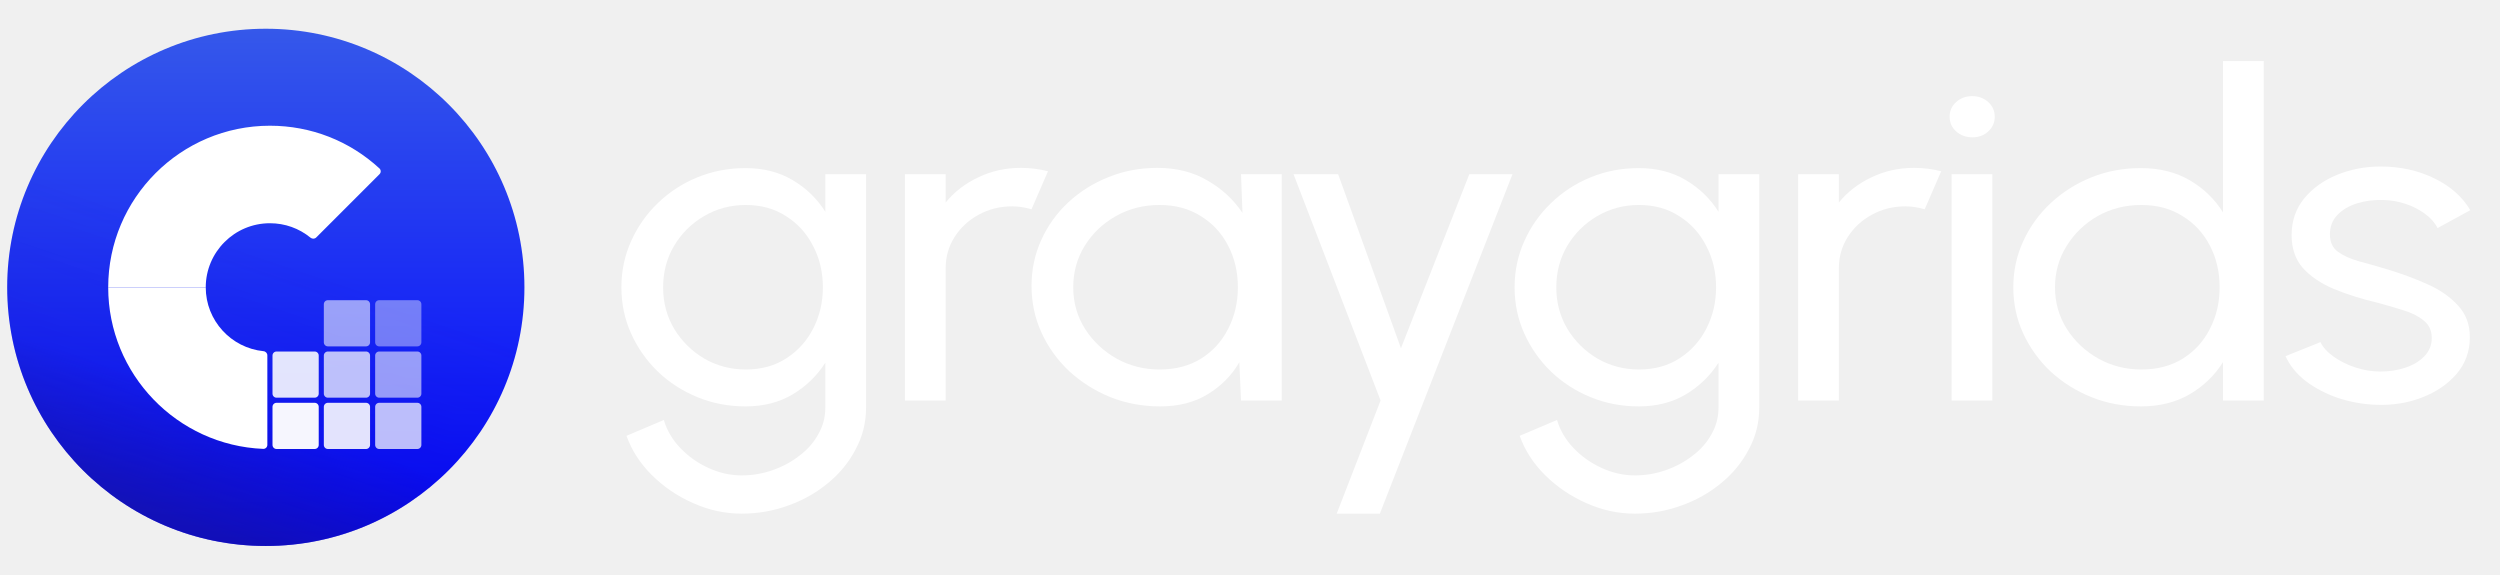
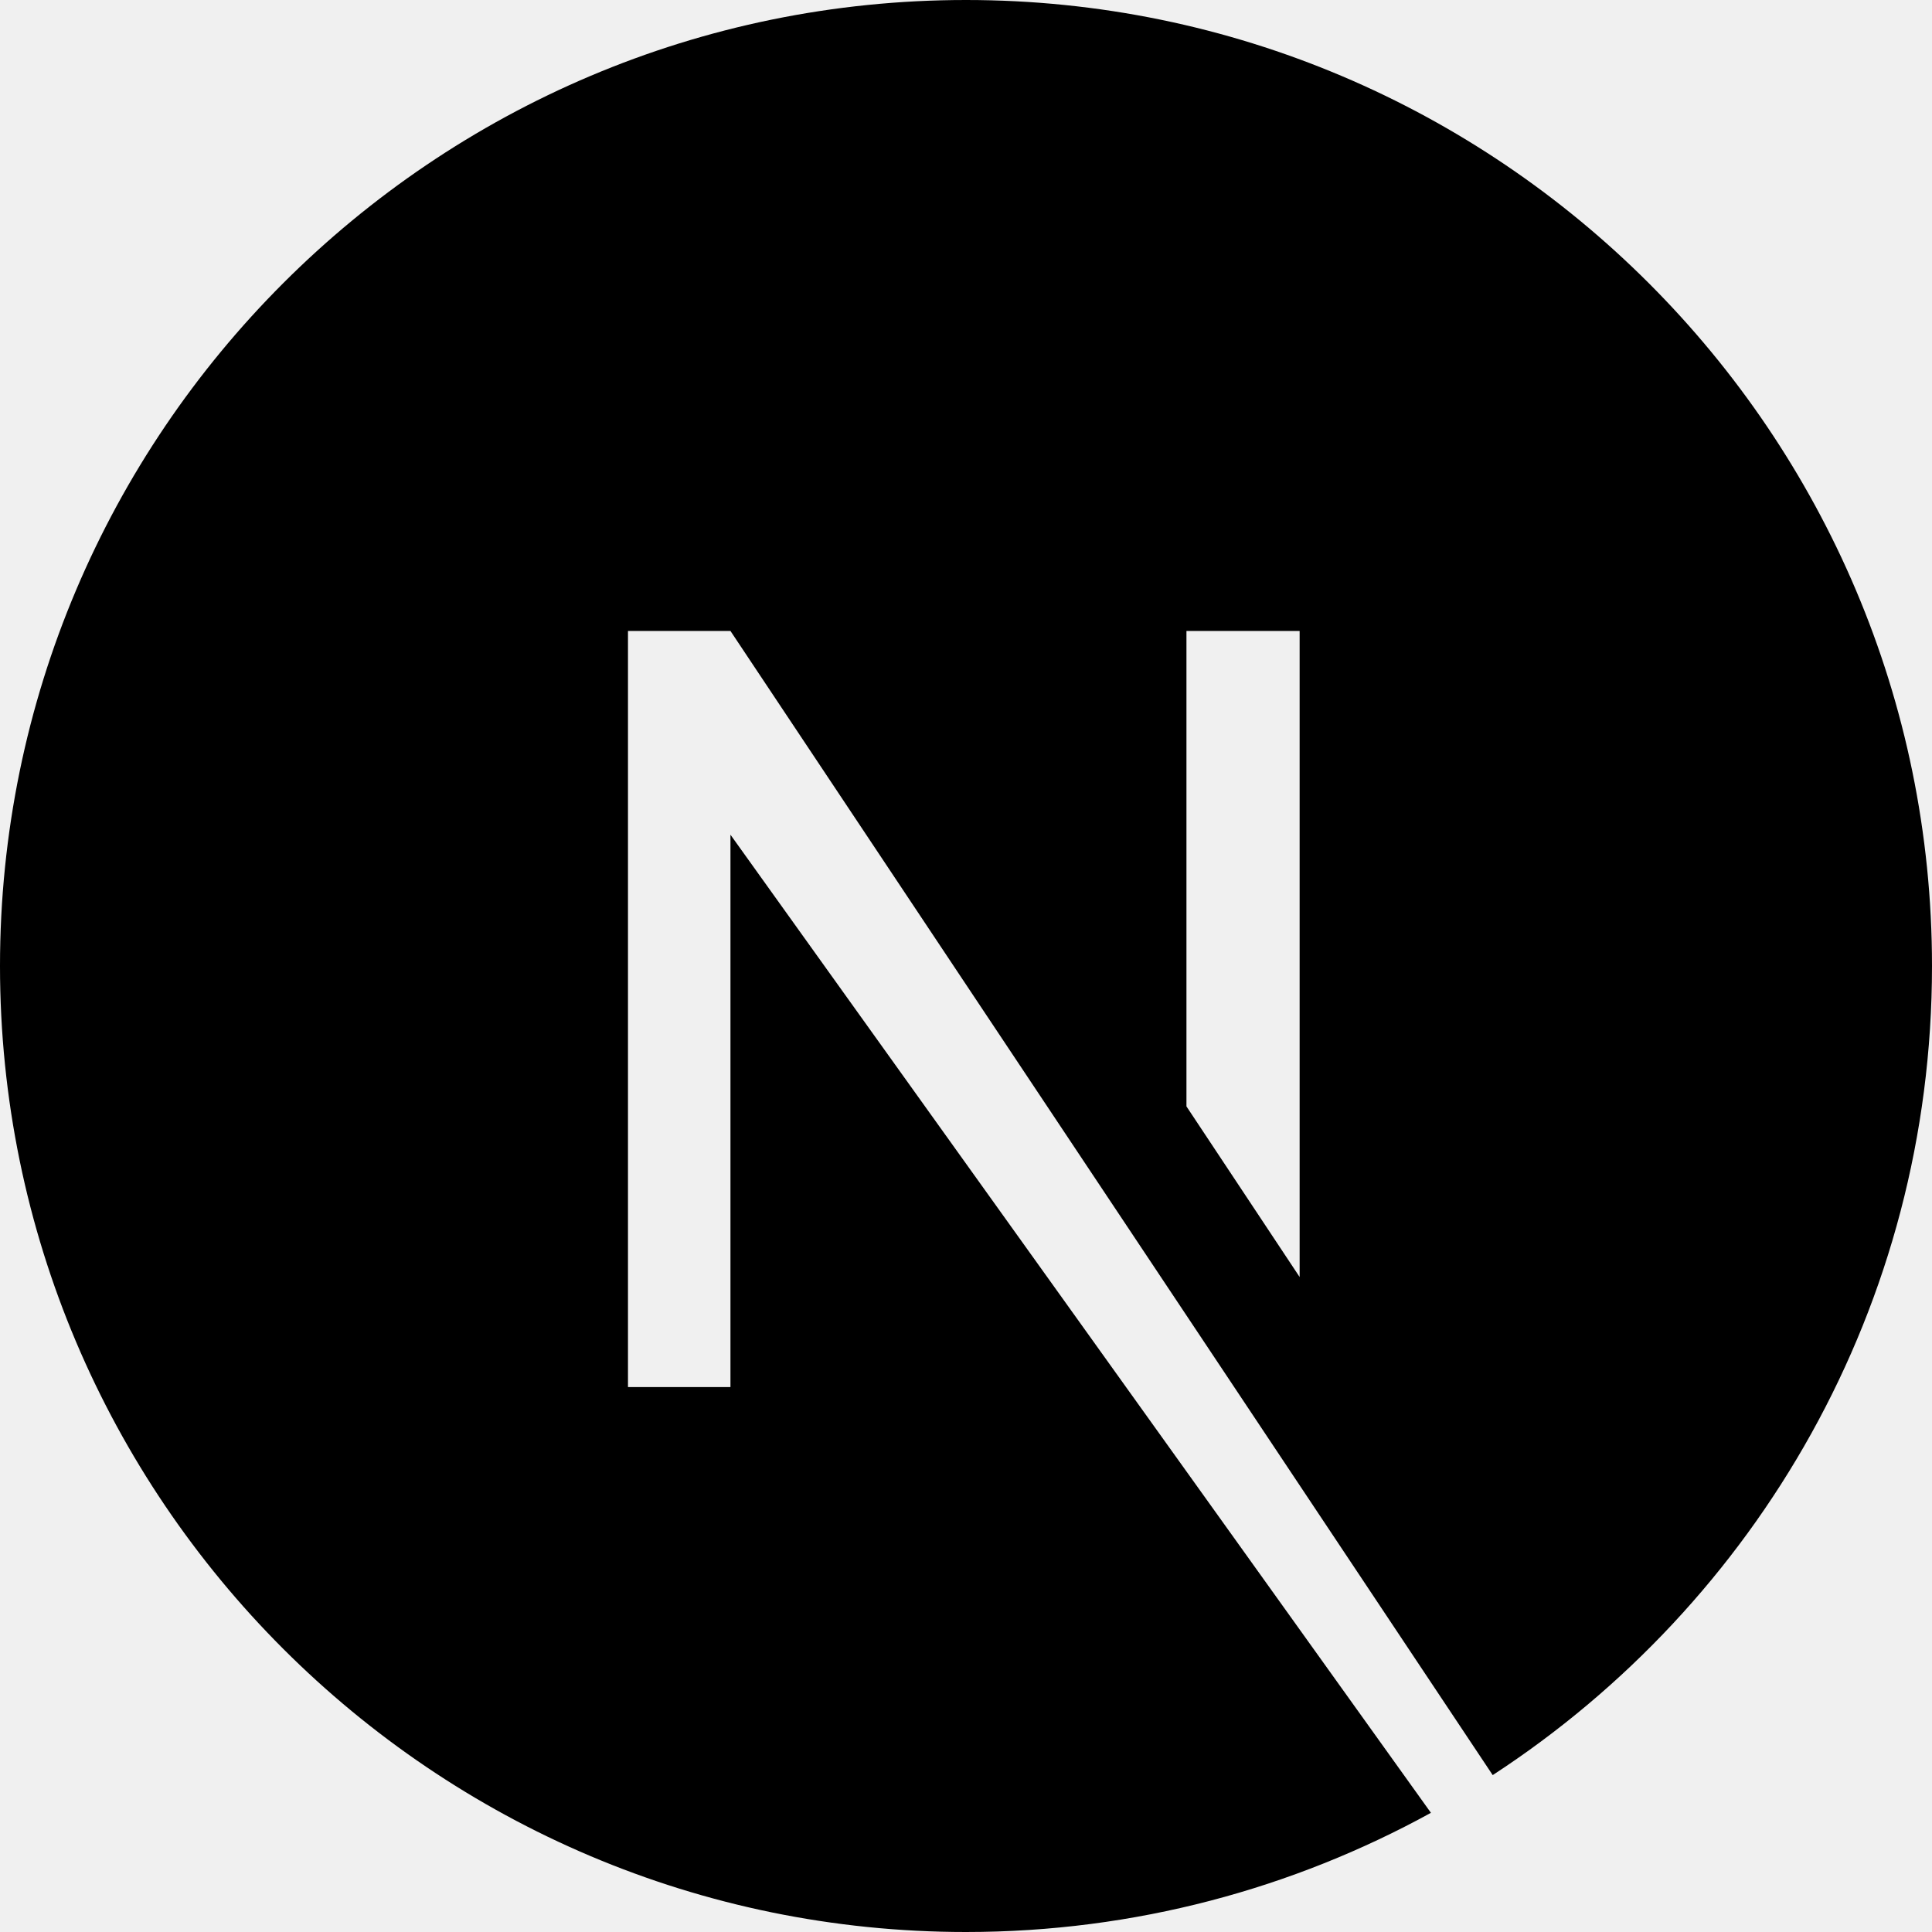
- <svg xmlns="http://www.w3.org/2000/svg" width="174" height="40" viewBox="0 0 174 40" fill="none">
-   <g clip-path="url(#clip0_2165_2924)">
-     <path d="M36.5 20C36.5 10.059 28.441 2 18.5 2C8.559 2 0.5 10.059 0.5 20C0.5 29.941 8.559 38 18.5 38C28.441 38 36.5 29.941 36.5 20Z" fill="url(#paint0_linear_2165_2924)" />
-     <path d="M36.5 20C36.5 10.059 28.441 2 18.5 2C8.559 2 0.5 10.059 0.5 20C0.5 29.941 8.559 38 18.5 38C28.441 38 36.5 29.941 36.5 20Z" fill="url(#paint1_linear_2165_2924)" fill-opacity="0.56" />
-     <path d="M18.787 8.75C21.637 8.75 24.328 9.803 26.41 11.723C26.525 11.829 26.527 12.01 26.416 12.121L22.008 16.529C21.901 16.636 21.73 16.638 21.613 16.543C20.817 15.891 19.829 15.537 18.788 15.537C16.324 15.535 14.32 17.539 14.32 20H7.531C7.531 13.797 12.581 8.75 18.787 8.75Z" fill="white" />
-     <path d="M14.32 20C14.32 22.31 16.085 24.216 18.337 24.442C18.488 24.457 18.607 24.581 18.607 24.732V30.964C18.607 31.121 18.478 31.248 18.321 31.242C12.329 30.996 7.531 26.047 7.531 20H14.32Z" fill="white" />
-     <path opacity="0.56" d="M25.475 20.893H22.82C22.665 20.893 22.539 21.019 22.539 21.174V23.827C22.539 23.982 22.665 24.108 22.82 24.108H25.475C25.63 24.108 25.756 23.982 25.756 23.827V21.174C25.756 21.019 25.63 20.893 25.475 20.893Z" fill="white" />
-     <path opacity="0.4" d="M29.047 20.893H26.392C26.237 20.893 26.111 21.019 26.111 21.174V23.827C26.111 23.982 26.237 24.108 26.392 24.108H29.047C29.202 24.108 29.328 23.982 29.328 23.827V21.174C29.328 21.019 29.202 20.893 29.047 20.893Z" fill="white" />
-     <path opacity="0.72" d="M25.475 24.465H22.82C22.665 24.465 22.539 24.591 22.539 24.746V27.399C22.539 27.554 22.665 27.68 22.82 27.68H25.475C25.63 27.68 25.756 27.554 25.756 27.399V24.746C25.756 24.591 25.63 24.465 25.475 24.465Z" fill="white" />
-     <path opacity="0.88" d="M21.901 24.465H19.247C19.092 24.465 18.966 24.591 18.966 24.746V27.399C18.966 27.554 19.092 27.68 19.247 27.68H21.901C22.057 27.68 22.183 27.554 22.183 27.399V24.746C22.183 24.591 22.057 24.465 21.901 24.465Z" fill="white" />
-     <path opacity="0.56" d="M29.047 24.465H26.392C26.237 24.465 26.111 24.591 26.111 24.746V27.399C26.111 27.554 26.237 27.68 26.392 27.68H29.047C29.202 27.68 29.328 27.554 29.328 27.399V24.746C29.328 24.591 29.202 24.465 29.047 24.465Z" fill="white" />
-     <path opacity="0.88" d="M25.475 28.035H22.82C22.665 28.035 22.539 28.161 22.539 28.316V30.968C22.539 31.124 22.665 31.25 22.82 31.25H25.475C25.63 31.25 25.756 31.124 25.756 30.968V28.316C25.756 28.161 25.63 28.035 25.475 28.035Z" fill="white" />
-     <path opacity="0.96" d="M21.901 28.035H19.247C19.092 28.035 18.966 28.161 18.966 28.316V30.968C18.966 31.124 19.092 31.25 19.247 31.25H21.901C22.057 31.25 22.183 31.124 22.183 30.968V28.316C22.183 28.161 22.057 28.035 21.901 28.035Z" fill="white" />
-     <path opacity="0.72" d="M29.047 28.035H26.392C26.237 28.035 26.111 28.161 26.111 28.316V30.968C26.111 31.124 26.237 31.25 26.392 31.25H29.047C29.202 31.25 29.328 31.124 29.328 30.968V28.316C29.328 28.161 29.202 28.035 29.047 28.035Z" fill="white" />
-     <path d="M57.442 12.125H60.277V28.379C60.277 29.419 60.035 30.384 59.551 31.277C59.079 32.18 58.438 32.962 57.627 33.624C56.818 34.296 55.895 34.816 54.86 35.183C53.825 35.561 52.745 35.75 51.62 35.75C50.45 35.75 49.319 35.503 48.228 35.01C47.137 34.527 46.181 33.876 45.359 33.057C44.549 32.248 43.964 31.34 43.604 30.332L46.203 29.23C46.417 29.954 46.799 30.605 47.351 31.183C47.913 31.77 48.566 32.233 49.308 32.569C50.062 32.915 50.833 33.088 51.62 33.088C52.362 33.088 53.077 32.968 53.763 32.726C54.461 32.484 55.085 32.148 55.636 31.718C56.199 31.298 56.638 30.799 56.953 30.222C57.279 29.655 57.442 29.041 57.442 28.379V25.245C56.868 26.148 56.109 26.883 55.164 27.45C54.23 28.006 53.139 28.285 51.89 28.285C50.697 28.285 49.578 28.069 48.532 27.639C47.486 27.208 46.569 26.615 45.781 25.859C44.994 25.093 44.375 24.21 43.925 23.213C43.475 22.215 43.25 21.145 43.25 20C43.25 18.855 43.475 17.785 43.925 16.787C44.375 15.779 44.994 14.897 45.781 14.141C46.569 13.374 47.486 12.776 48.532 12.345C49.578 11.915 50.697 11.7 51.89 11.7C53.139 11.7 54.23 11.978 55.164 12.534C56.109 13.091 56.868 13.826 57.442 14.739V12.125ZM51.907 25.717C52.998 25.717 53.943 25.455 54.742 24.93C55.552 24.405 56.176 23.706 56.615 22.835C57.054 21.963 57.273 21.018 57.273 20C57.273 18.95 57.048 17.994 56.598 17.134C56.159 16.262 55.535 15.569 54.725 15.055C53.926 14.53 52.987 14.267 51.907 14.267C50.849 14.267 49.882 14.524 49.004 15.039C48.127 15.553 47.429 16.246 46.912 17.118C46.406 17.979 46.153 18.939 46.153 20C46.153 21.061 46.411 22.026 46.929 22.898C47.458 23.759 48.155 24.447 49.021 24.961C49.899 25.465 50.861 25.717 51.907 25.717Z" fill="white" />
-     <path d="M62.984 27.875V12.125H65.819V14.094C66.416 13.359 67.169 12.776 68.081 12.346C68.992 11.905 69.982 11.684 71.051 11.684C71.703 11.684 72.333 11.763 72.941 11.92L71.793 14.566C71.332 14.43 70.882 14.362 70.443 14.362C69.599 14.362 68.823 14.556 68.114 14.944C67.417 15.322 66.86 15.837 66.444 16.488C66.028 17.139 65.819 17.863 65.819 18.661V27.875H62.984Z" fill="white" />
-     <path d="M86.375 12.125H89.21V27.875H86.375L86.257 25.213C85.728 26.127 84.997 26.867 84.063 27.434C83.141 28.001 82.038 28.285 80.755 28.285C79.518 28.285 78.359 28.069 77.279 27.639C76.199 27.198 75.243 26.594 74.41 25.828C73.589 25.051 72.948 24.158 72.487 23.15C72.025 22.142 71.795 21.055 71.795 19.89C71.795 18.766 72.02 17.706 72.47 16.708C72.92 15.711 73.544 14.839 74.343 14.094C75.153 13.338 76.087 12.75 77.144 12.33C78.202 11.899 79.338 11.684 80.553 11.684C81.88 11.684 83.045 11.978 84.046 12.566C85.047 13.144 85.857 13.894 86.476 14.818L86.375 12.125ZM80.705 25.717C81.819 25.717 82.781 25.465 83.591 24.961C84.412 24.447 85.042 23.754 85.481 22.882C85.93 22.011 86.156 21.05 86.156 20C86.156 18.929 85.93 17.963 85.481 17.102C85.031 16.231 84.395 15.543 83.574 15.039C82.764 14.524 81.807 14.267 80.705 14.267C79.591 14.267 78.579 14.524 77.667 15.039C76.756 15.553 76.031 16.246 75.49 17.118C74.962 17.979 74.697 18.94 74.697 20C74.697 21.061 74.973 22.027 75.524 22.898C76.076 23.759 76.807 24.447 77.718 24.961C78.629 25.465 79.625 25.717 80.705 25.717Z" fill="white" />
-     <path d="M102.265 12.125H105.269L96.038 35.75H93.034L96.088 27.875L90.03 12.125H93.135L97.506 24.237L102.265 12.125Z" fill="white" />
-     <path d="M119.608 12.125H122.443V28.379C122.443 29.419 122.201 30.384 121.717 31.277C121.245 32.18 120.603 32.962 119.793 33.624C118.983 34.296 118.061 34.816 117.026 35.183C115.991 35.561 114.911 35.75 113.786 35.75C112.616 35.75 111.485 35.503 110.394 35.01C109.303 34.527 108.347 33.876 107.525 33.057C106.715 32.248 106.13 31.34 105.77 30.332L108.369 29.23C108.583 29.954 108.965 30.605 109.517 31.183C110.079 31.77 110.732 32.233 111.474 32.569C112.228 32.915 112.998 33.088 113.786 33.088C114.528 33.088 115.243 32.968 115.929 32.726C116.627 32.484 117.251 32.148 117.802 31.718C118.365 31.298 118.803 30.799 119.118 30.222C119.445 29.655 119.608 29.041 119.608 28.379V25.245C119.034 26.148 118.275 26.883 117.33 27.45C116.396 28.006 115.305 28.285 114.056 28.285C112.863 28.285 111.744 28.069 110.698 27.639C109.652 27.208 108.735 26.615 107.947 25.859C107.16 25.093 106.541 24.21 106.091 23.213C105.641 22.215 105.416 21.145 105.416 20C105.416 18.855 105.641 17.785 106.091 16.787C106.541 15.779 107.16 14.897 107.947 14.141C108.735 13.374 109.652 12.776 110.698 12.345C111.744 11.915 112.863 11.7 114.056 11.7C115.305 11.7 116.396 11.978 117.33 12.534C118.275 13.091 119.034 13.826 119.608 14.739V12.125ZM114.073 25.717C115.164 25.717 116.109 25.455 116.908 24.93C117.718 24.405 118.342 23.706 118.781 22.835C119.22 21.963 119.439 21.018 119.439 20C119.439 18.95 119.214 17.994 118.764 17.134C118.325 16.262 117.701 15.569 116.891 15.055C116.092 14.53 115.153 14.267 114.073 14.267C113.015 14.267 112.048 14.524 111.17 15.039C110.293 15.553 109.595 16.246 109.078 17.118C108.572 17.979 108.318 18.939 108.318 20C108.318 21.061 108.577 22.026 109.095 22.898C109.623 23.759 110.321 24.447 111.187 24.961C112.065 25.465 113.027 25.717 114.073 25.717Z" fill="white" />
-     <path d="M125.15 27.875V12.125H127.985V14.094C128.582 13.359 129.335 12.776 130.247 12.346C131.158 11.905 132.148 11.684 133.217 11.684C133.869 11.684 134.499 11.763 135.107 11.92L133.959 14.566C133.498 14.43 133.048 14.362 132.609 14.362C131.765 14.362 130.989 14.556 130.28 14.944C129.583 15.322 129.026 15.837 128.61 16.488C128.194 17.139 127.985 17.863 127.985 18.661V27.875H125.15Z" fill="white" />
-     <path d="M135.83 12.125H138.665V27.875H135.83V12.125ZM137.282 9.558C136.832 9.558 136.455 9.421 136.151 9.148C135.847 8.875 135.695 8.534 135.695 8.125C135.695 7.715 135.847 7.374 136.151 7.101C136.455 6.828 136.826 6.691 137.265 6.691C137.704 6.691 138.075 6.828 138.379 7.101C138.682 7.374 138.834 7.715 138.834 8.125C138.834 8.534 138.682 8.875 138.379 9.148C138.086 9.421 137.72 9.558 137.282 9.558Z" fill="white" />
-     <path d="M154.723 4.25H157.558V27.875H154.723V25.198C154.149 26.122 153.378 26.867 152.411 27.434C151.443 28.001 150.307 28.285 149.002 28.285C147.776 28.285 146.628 28.069 145.559 27.639C144.491 27.208 143.546 26.615 142.724 25.859C141.914 25.093 141.279 24.21 140.818 23.213C140.356 22.215 140.126 21.145 140.126 20C140.126 18.855 140.356 17.785 140.818 16.787C141.279 15.779 141.914 14.897 142.724 14.141C143.546 13.374 144.491 12.776 145.559 12.345C146.628 11.915 147.776 11.7 149.002 11.7C150.307 11.7 151.443 11.983 152.411 12.55C153.378 13.117 154.149 13.863 154.723 14.787V4.25ZM149.036 25.717C150.149 25.717 151.111 25.465 151.921 24.961C152.743 24.447 153.373 23.754 153.811 22.882C154.261 22.011 154.486 21.05 154.486 20C154.486 18.929 154.261 17.963 153.811 17.102C153.361 16.23 152.726 15.543 151.904 15.039C151.094 14.524 150.138 14.267 149.036 14.267C147.922 14.267 146.909 14.524 145.998 15.039C145.098 15.553 144.378 16.246 143.838 17.118C143.298 17.979 143.028 18.939 143.028 20C143.028 21.061 143.304 22.026 143.855 22.898C144.406 23.759 145.138 24.447 146.049 24.961C146.96 25.465 147.956 25.717 149.036 25.717Z" fill="white" />
-     <path d="M165.403 28.174C164.491 28.143 163.603 27.985 162.736 27.702C161.881 27.408 161.128 27.014 160.475 26.52C159.834 26.016 159.367 25.439 159.074 24.788L161.504 23.811C161.673 24.168 161.977 24.504 162.416 24.819C162.854 25.134 163.361 25.386 163.934 25.575C164.508 25.764 165.088 25.859 165.673 25.859C166.291 25.859 166.871 25.77 167.411 25.591C167.951 25.413 168.389 25.15 168.727 24.804C169.076 24.447 169.25 24.021 169.25 23.528C169.25 23.003 169.059 22.593 168.676 22.299C168.305 21.995 167.833 21.759 167.259 21.591C166.696 21.412 166.123 21.244 165.538 21.087C164.379 20.814 163.344 20.488 162.433 20.11C161.521 19.722 160.801 19.233 160.273 18.645C159.755 18.047 159.496 17.286 159.496 16.362C159.496 15.385 159.783 14.54 160.357 13.826C160.942 13.112 161.707 12.561 162.652 12.172C163.597 11.784 164.609 11.589 165.689 11.589C167.051 11.589 168.294 11.862 169.419 12.408C170.544 12.954 171.382 13.695 171.933 14.629L169.655 15.873C169.464 15.495 169.171 15.165 168.778 14.881C168.384 14.587 167.934 14.356 167.428 14.188C166.921 14.02 166.404 13.931 165.875 13.92C165.223 13.899 164.609 13.978 164.036 14.157C163.473 14.335 163.018 14.608 162.669 14.976C162.331 15.333 162.163 15.779 162.163 16.314C162.163 16.839 162.343 17.238 162.703 17.511C163.074 17.784 163.552 18.005 164.137 18.173C164.733 18.33 165.38 18.514 166.078 18.724C167.101 19.029 168.058 19.38 168.946 19.779C169.835 20.178 170.549 20.677 171.089 21.276C171.641 21.874 171.911 22.614 171.899 23.496C171.899 24.462 171.59 25.308 170.971 26.032C170.353 26.746 169.548 27.292 168.558 27.67C167.579 28.048 166.528 28.216 165.403 28.174Z" fill="white" />
+ <svg xmlns="http://www.w3.org/2000/svg" width="48px" height="48px" viewBox="0 0 48 48" version="1.1">
+   <g id="surface1">
+     <path style=" stroke:none;fill-rule:nonzero;fill:rgb(0%,0%,0%);fill-opacity:1;" d="M 24 0 C 10.762 0 0 10.762 0 24 C 0 37.238 10.762 48 24 48 C 28.199 48 32.137 46.914 35.551 45.039 L 18.148 20.738 L 18.148 34.461 L 15.602 34.461 L 15.602 15.676 L 18.148 15.676 L 37.086 44.102 C 43.648 39.824 48 32.438 48 24 C 48 10.762 37.238 0 24 0 Z M 32.289 31.727 L 29.477 27.488 L 29.477 15.676 L 32.289 15.676 Z M 32.289 31.727 " />
  </g>
-   <defs>
-     <linearGradient id="paint0_linear_2165_2924" x1="18.5" y1="2" x2="18.5" y2="38" gradientUnits="userSpaceOnUse">
-       <stop stop-color="#3558EA" />
-       <stop offset="1" stop-color="#0000FF" />
-     </linearGradient>
-     <linearGradient id="paint1_linear_2165_2924" x1="23.289" y1="7.229" x2="7.433" y2="54.475" gradientUnits="userSpaceOnUse">
-       <stop offset="0.216" stop-color="#1E1983" stop-opacity="0" />
-       <stop offset="0.447" stop-color="#1E1983" stop-opacity="0.19" />
-       <stop offset="0.62" stop-color="#1E1983" />
-     </linearGradient>
-     <clipPath id="clip0_2165_2924">
-       <rect width="173" height="40" fill="white" transform="translate(0.5)" />
-     </clipPath>
-   </defs>
</svg>
